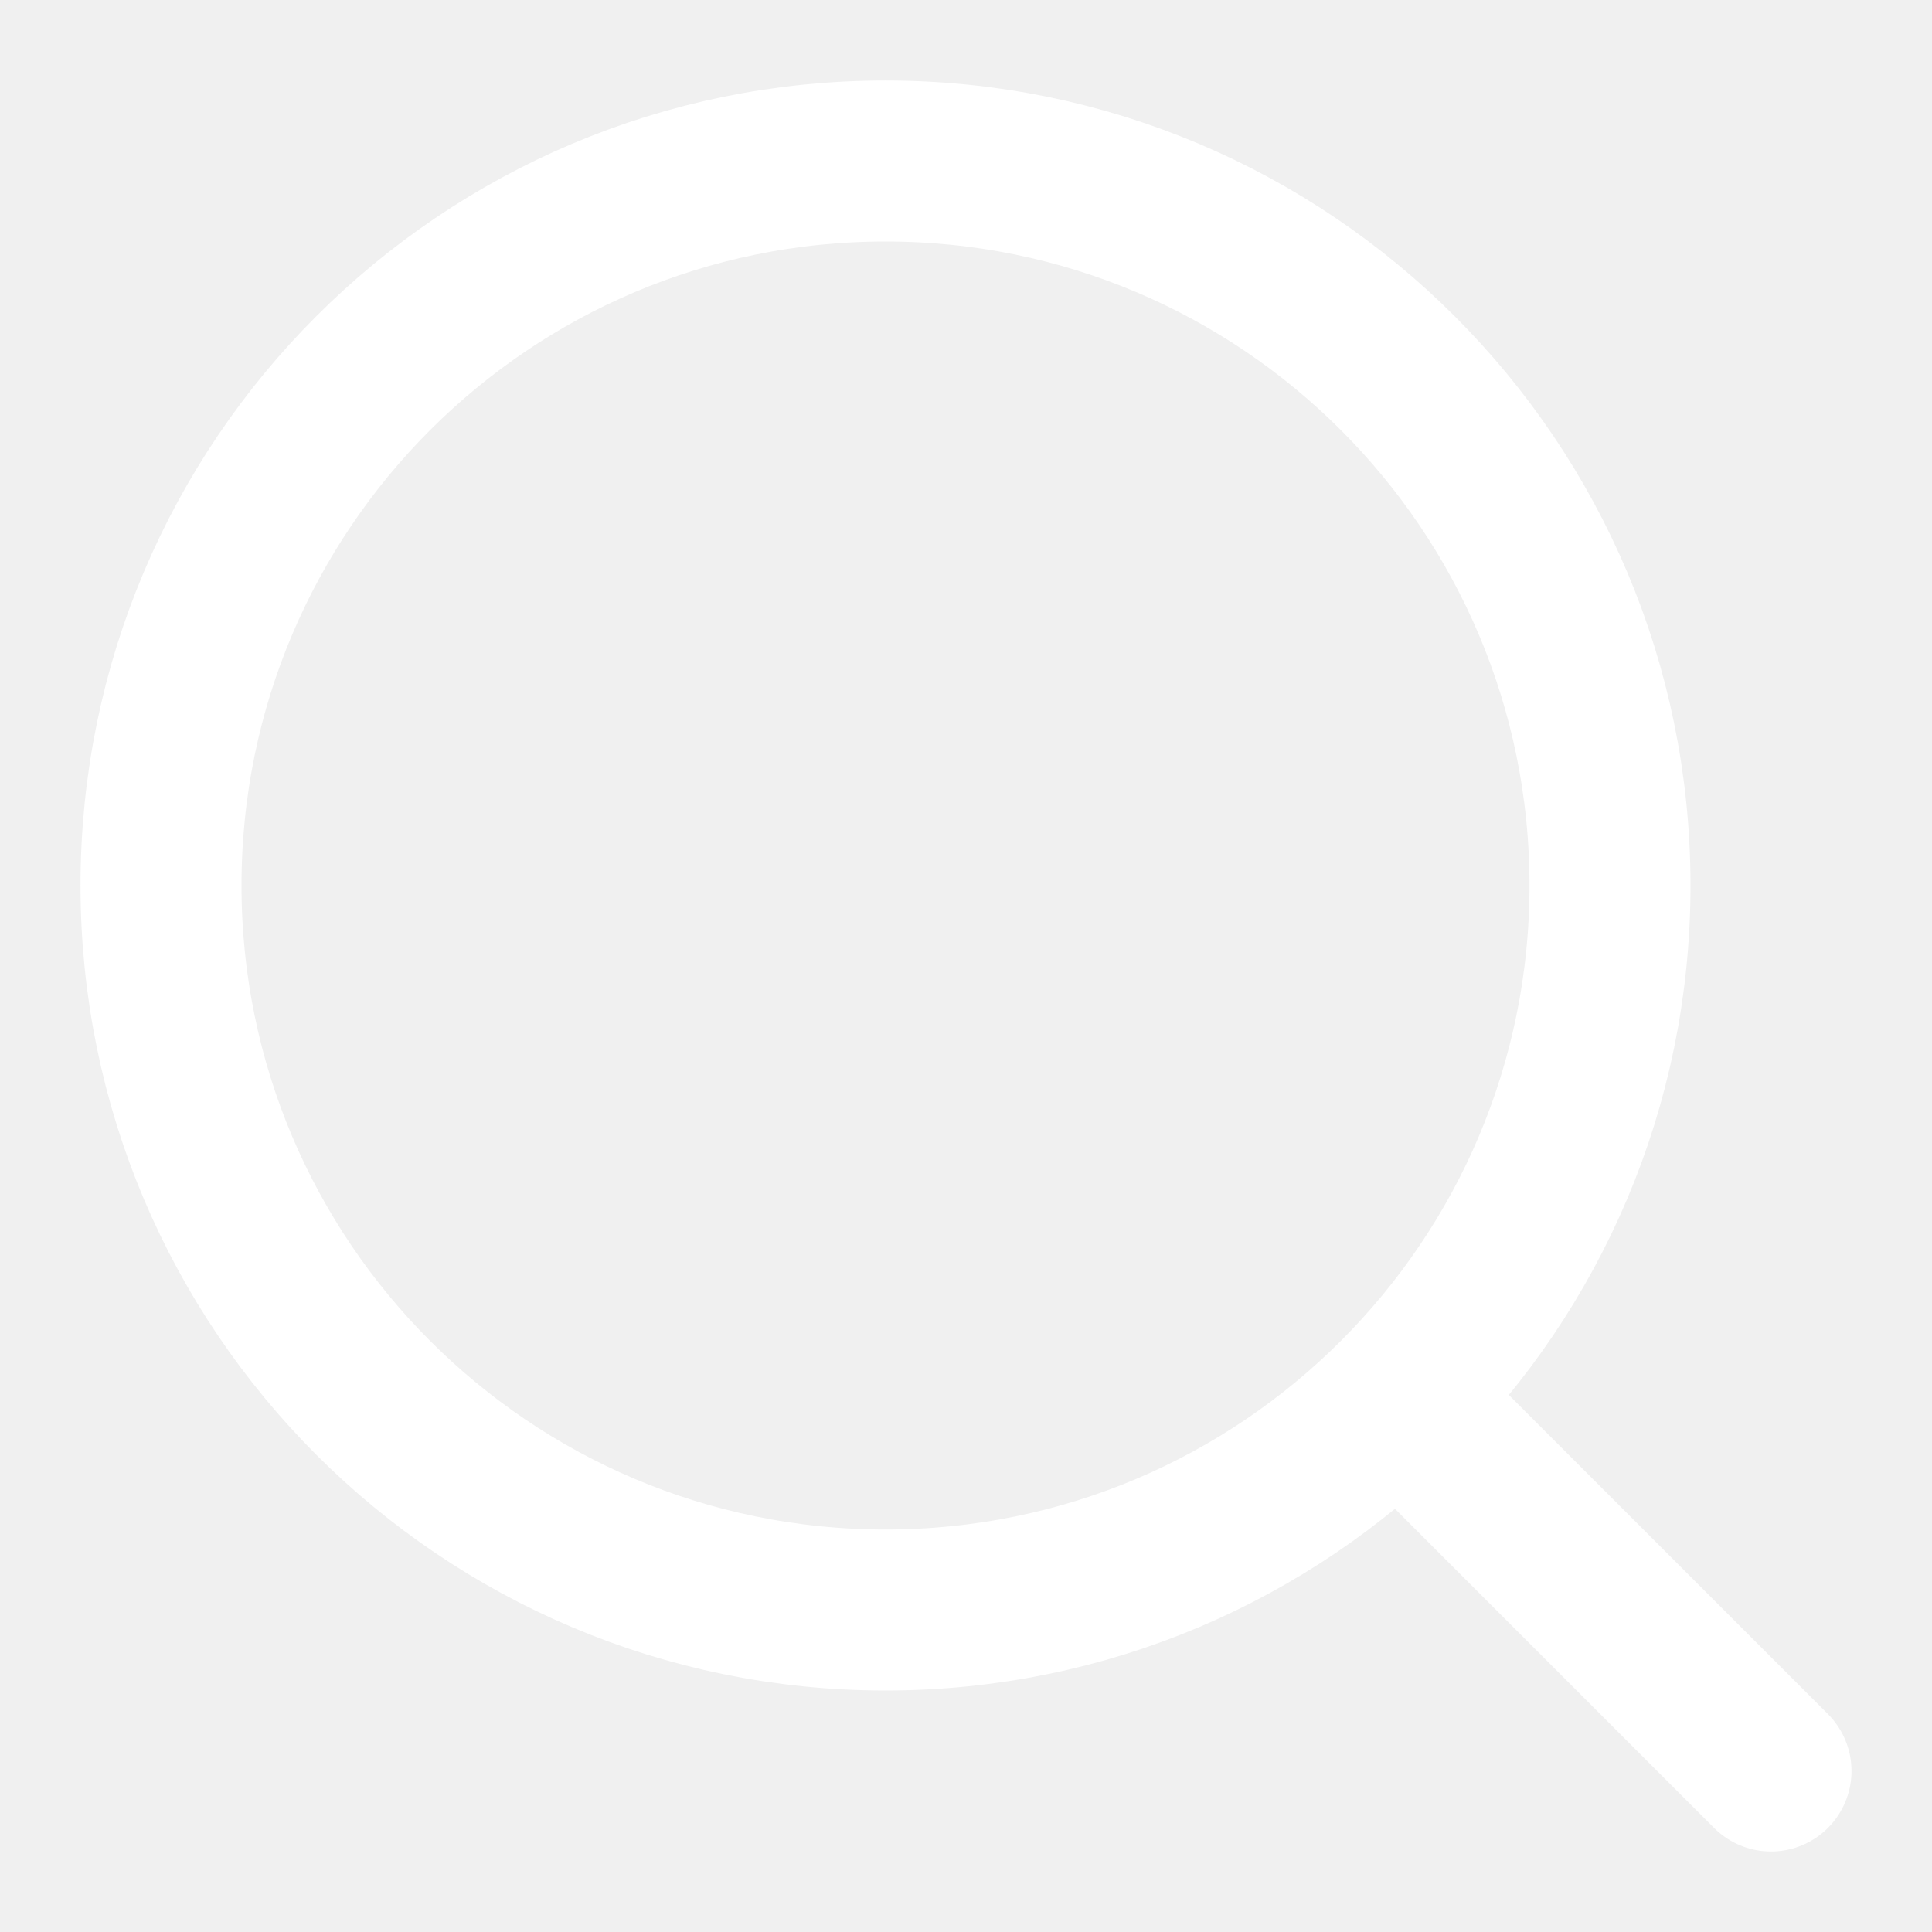
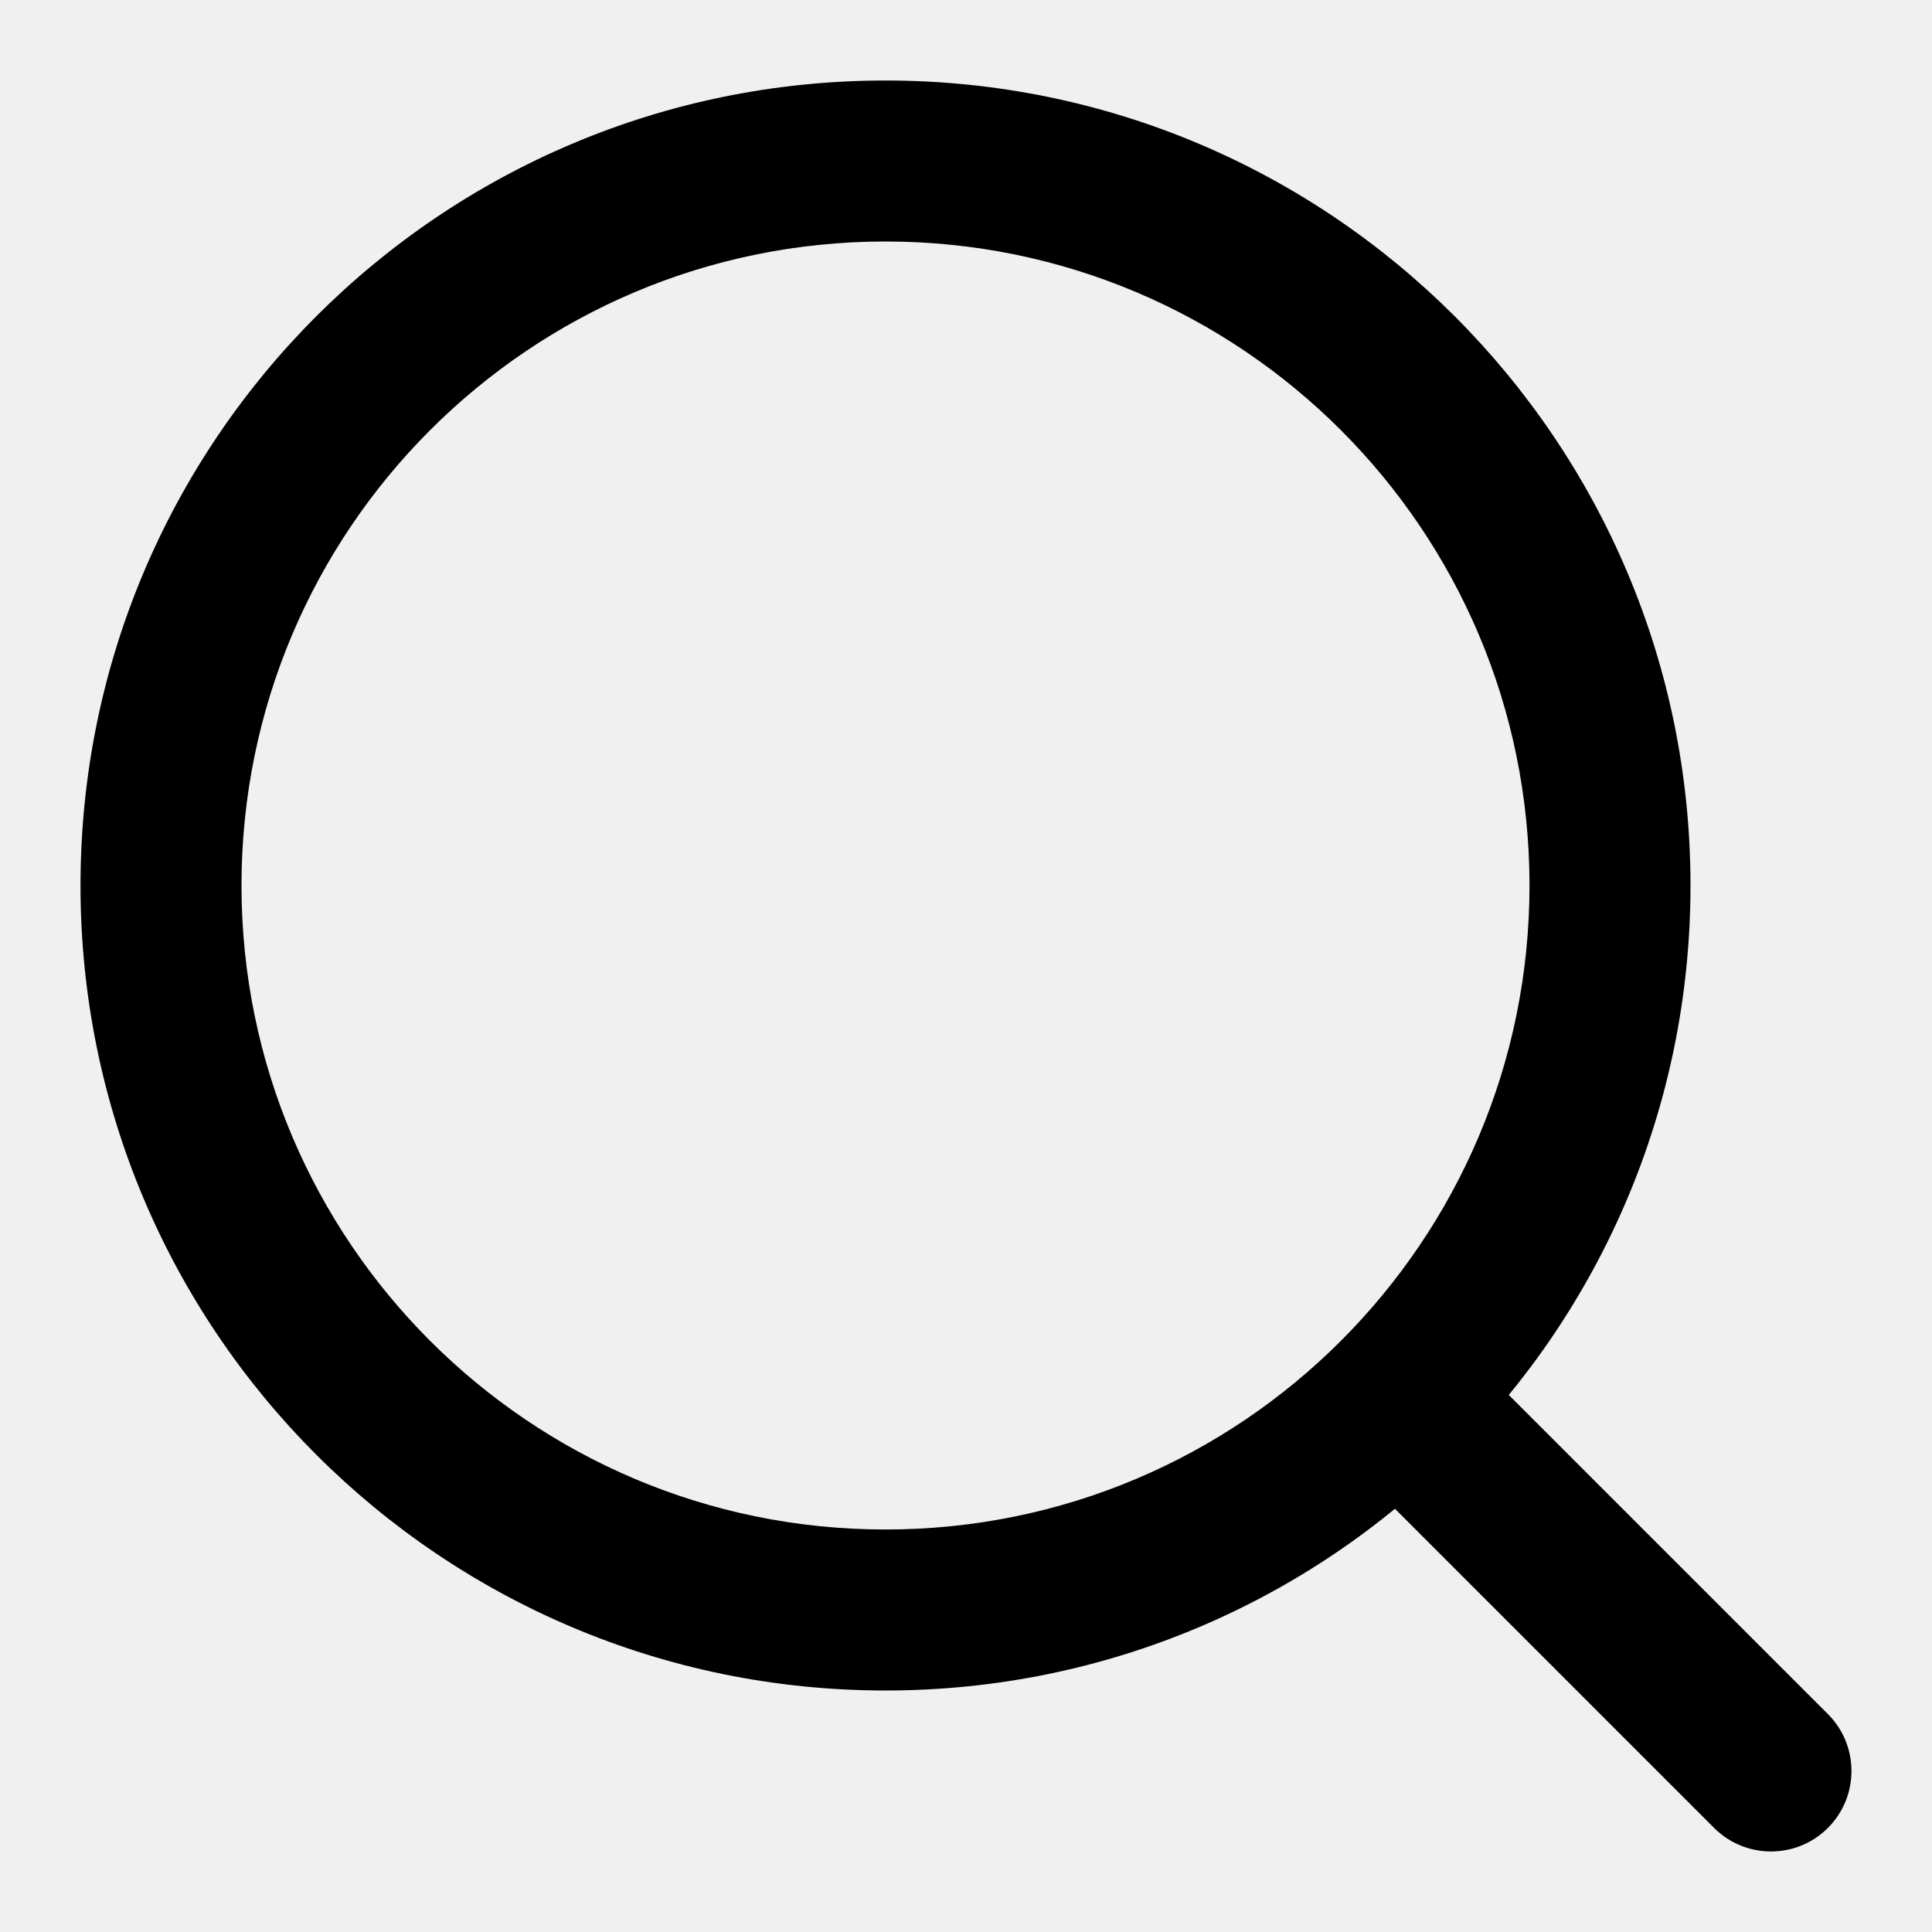
- <svg xmlns="http://www.w3.org/2000/svg" width="24" height="24" viewBox="0 0 24 24" fill="none">
-   <path d="M11 20C15.971 20 20 15.971 20 11C20 6.029 15.971 2 11 2C6.029 2 2 6.029 2 11C2 15.971 6.029 20 11 20Z" stroke="white" stroke-width="2" stroke-linecap="round" stroke-linejoin="round" />
-   <path d="M22 22L18 18" stroke="white" stroke-width="2" stroke-linecap="round" stroke-linejoin="round" />
+ <svg xmlns="http://www.w3.org/2000/svg" width="100%" height="100%" viewBox="0 0 24 24" version="1.1" xml:space="preserve" style="fill-rule:evenodd;clip-rule:evenodd;stroke-linejoin:round;stroke-miterlimit:2;">
+   <path d="M11,21C16.523,21 21,16.523 21,11C21,5.477 16.523,1 11,1C5.477,1 1,5.477 1,11C1,16.523 5.477,21 11,21ZM11,19C6.582,19 3,15.418 3,11C3,6.582 6.582,3 11,3C15.418,3 19,6.582 19,11C19,15.418 15.418,19 11,19Z" />
+   <path d="M22.707,21.293L18.707,17.293C18.317,16.903 17.683,16.903 17.293,17.293C16.903,17.683 16.903,18.317 17.293,18.707L21.293,22.707C21.683,23.097 22.317,23.097 22.707,22.707C23.097,22.317 23.097,21.683 22.707,21.293Z" />
</svg>
